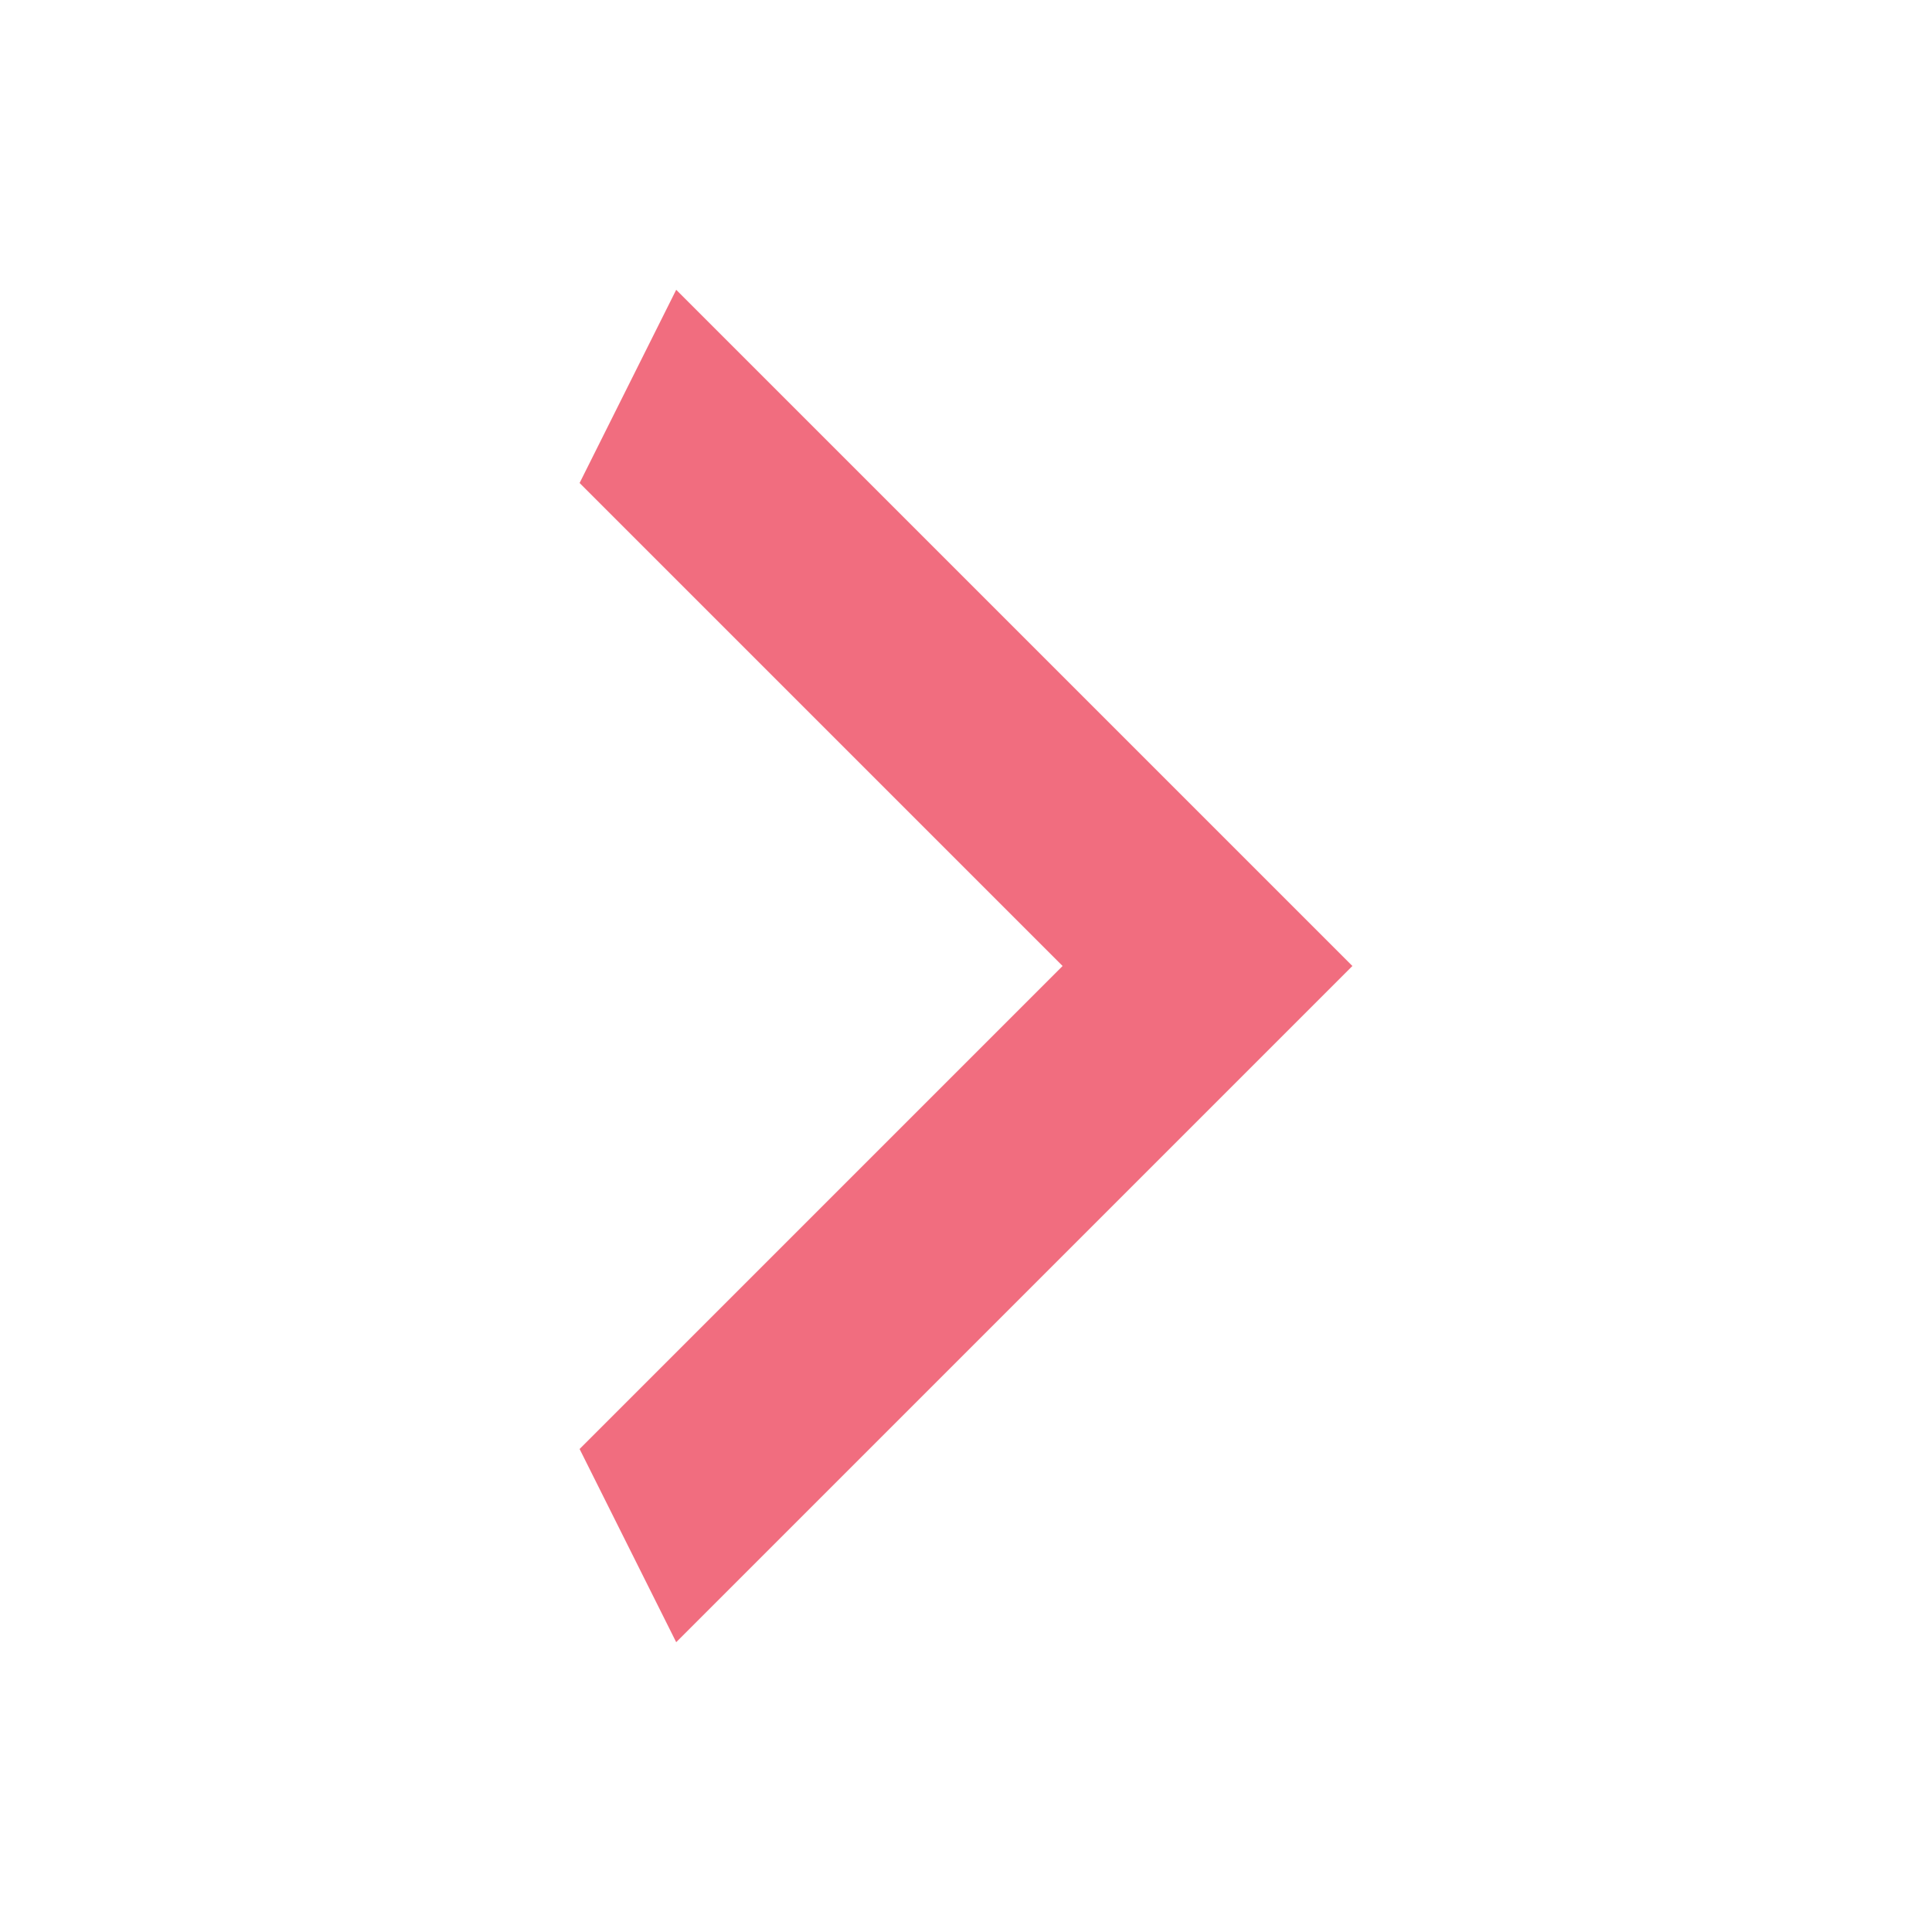
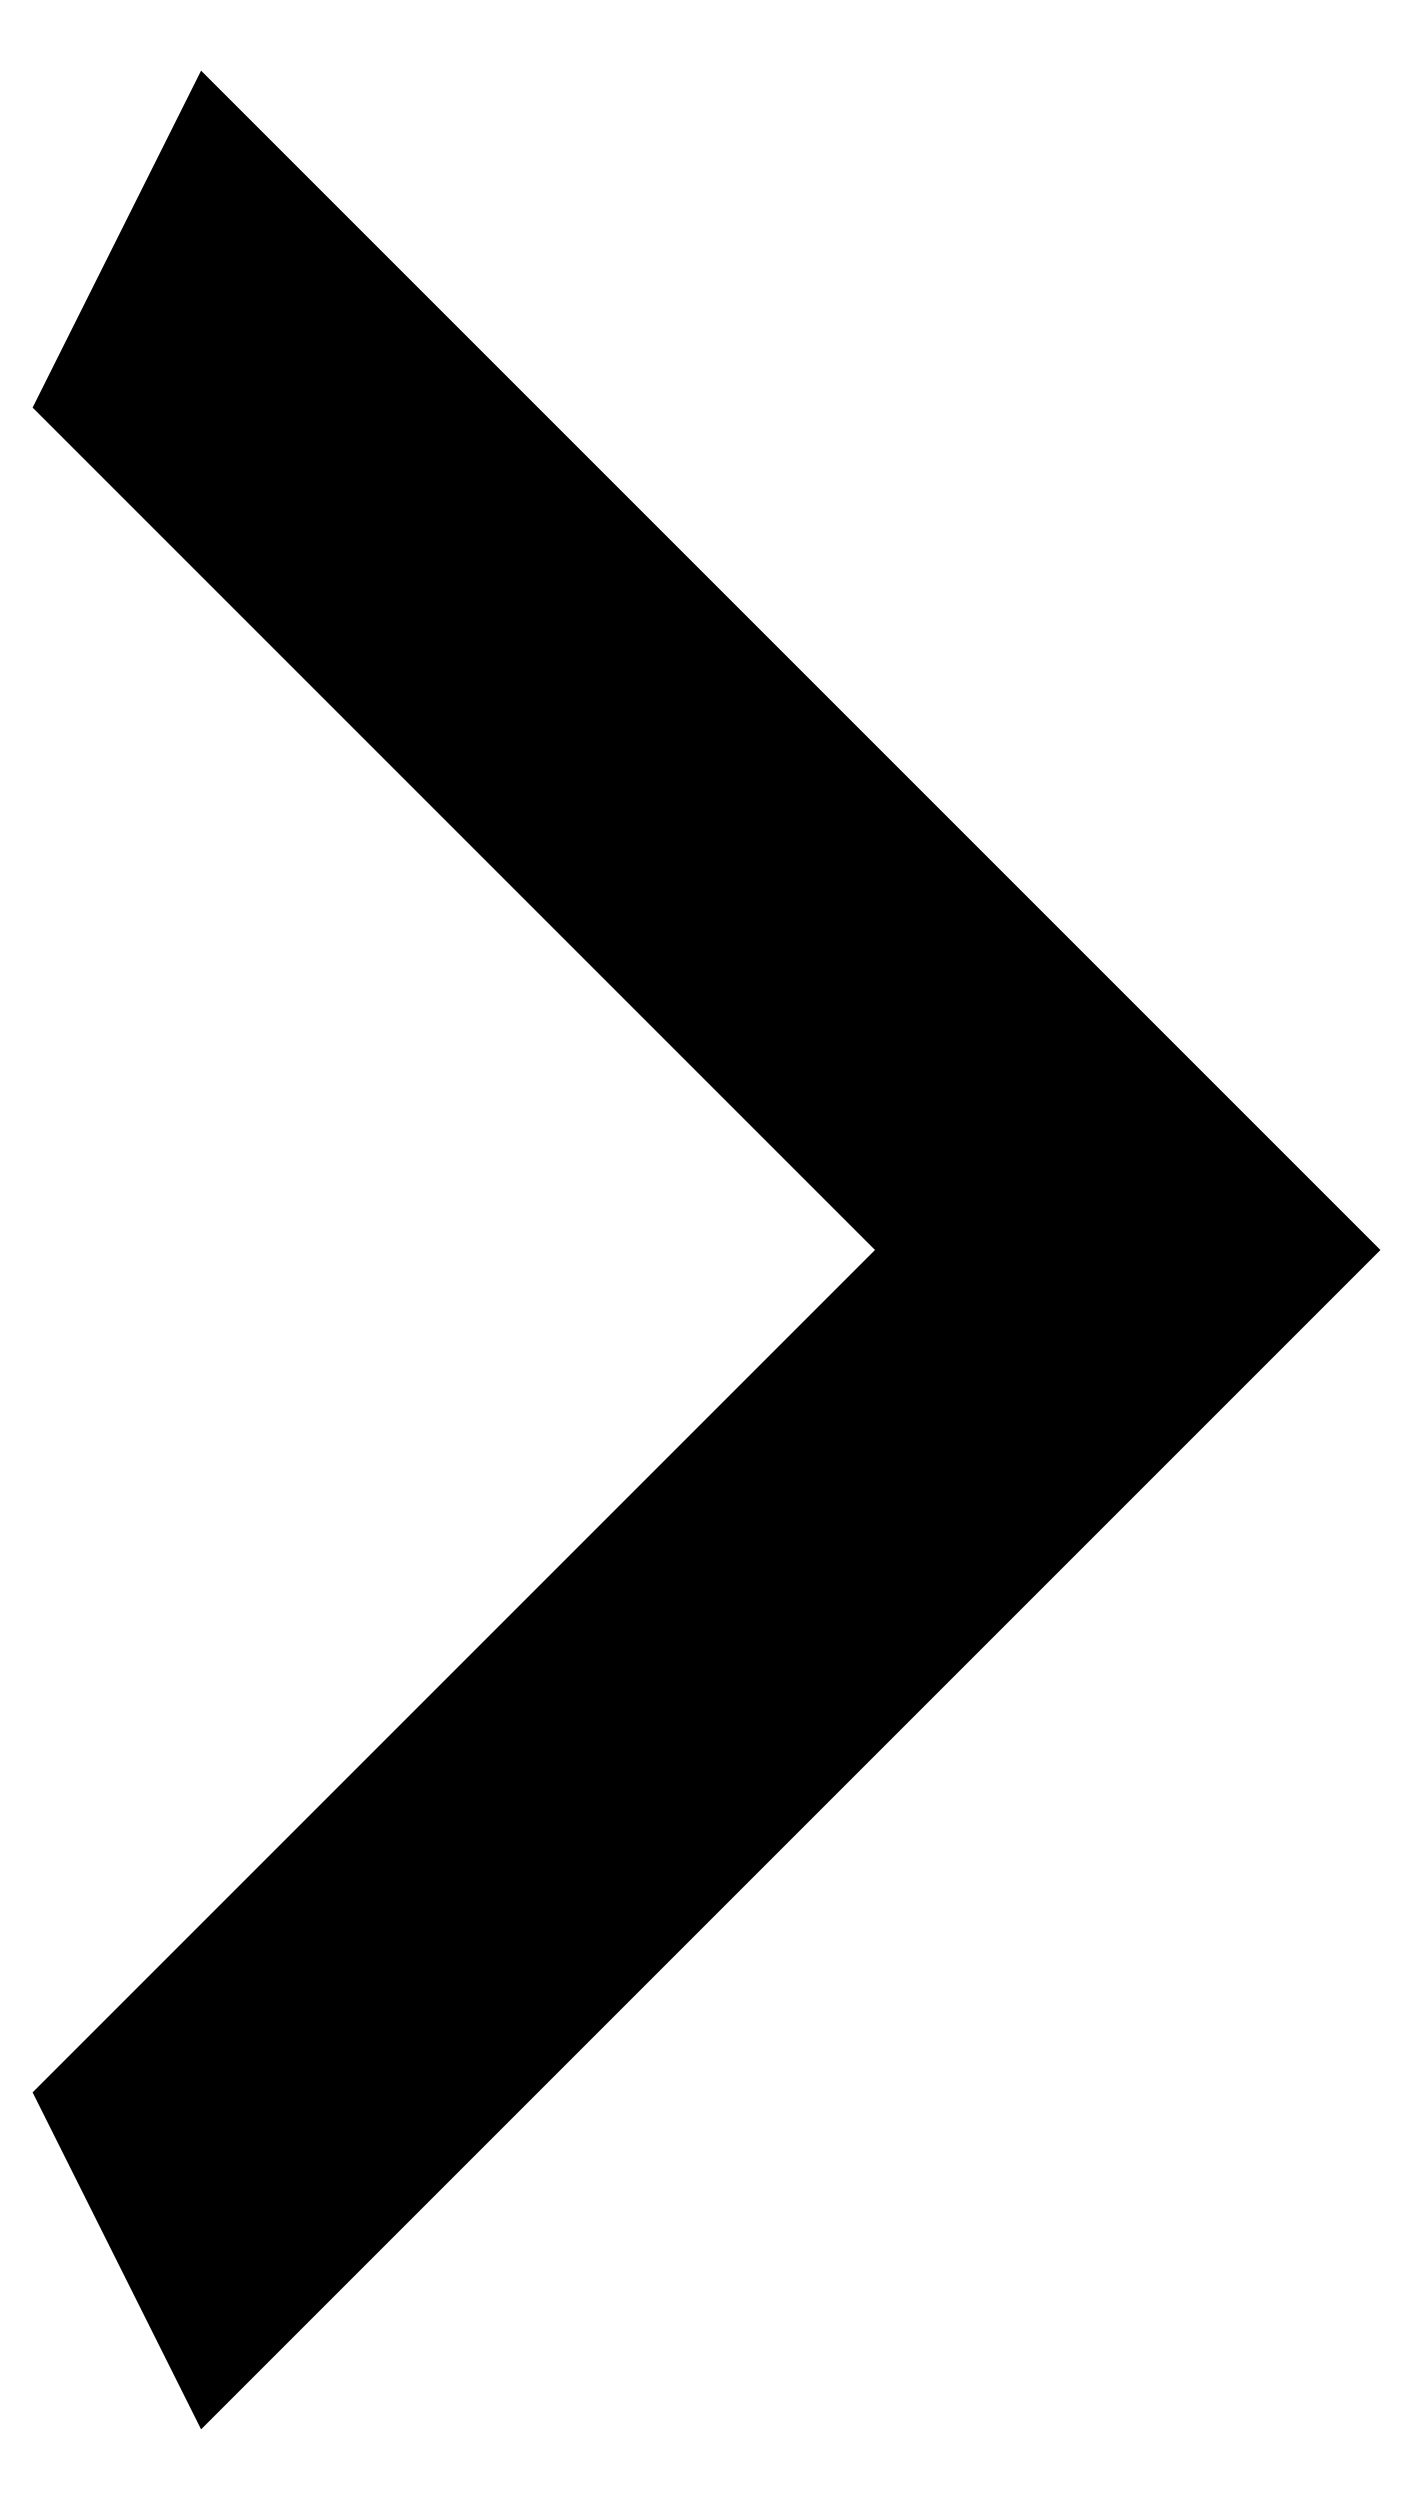
- <svg xmlns="http://www.w3.org/2000/svg" width="31" height="31" viewBox="0 0 31 31" fill="none">
-   <path d="M9.3 23.25L17.05 15.5L9.3 7.75L10.85 4.65L21.7 15.5L10.85 26.35L9.3 23.25Z" fill="#F16D7F" />
+ <svg xmlns="http://www.w3.org/2000/svg" width="13" height="23" viewBox="0 0 13 23" fill="none">
+   <path d="M0.3 19.25L8.05 11.5L0.3 3.75L1.85 0.65L12.7 11.5L1.85 22.35L0.3 19.25Z" fill="black" />
</svg>
